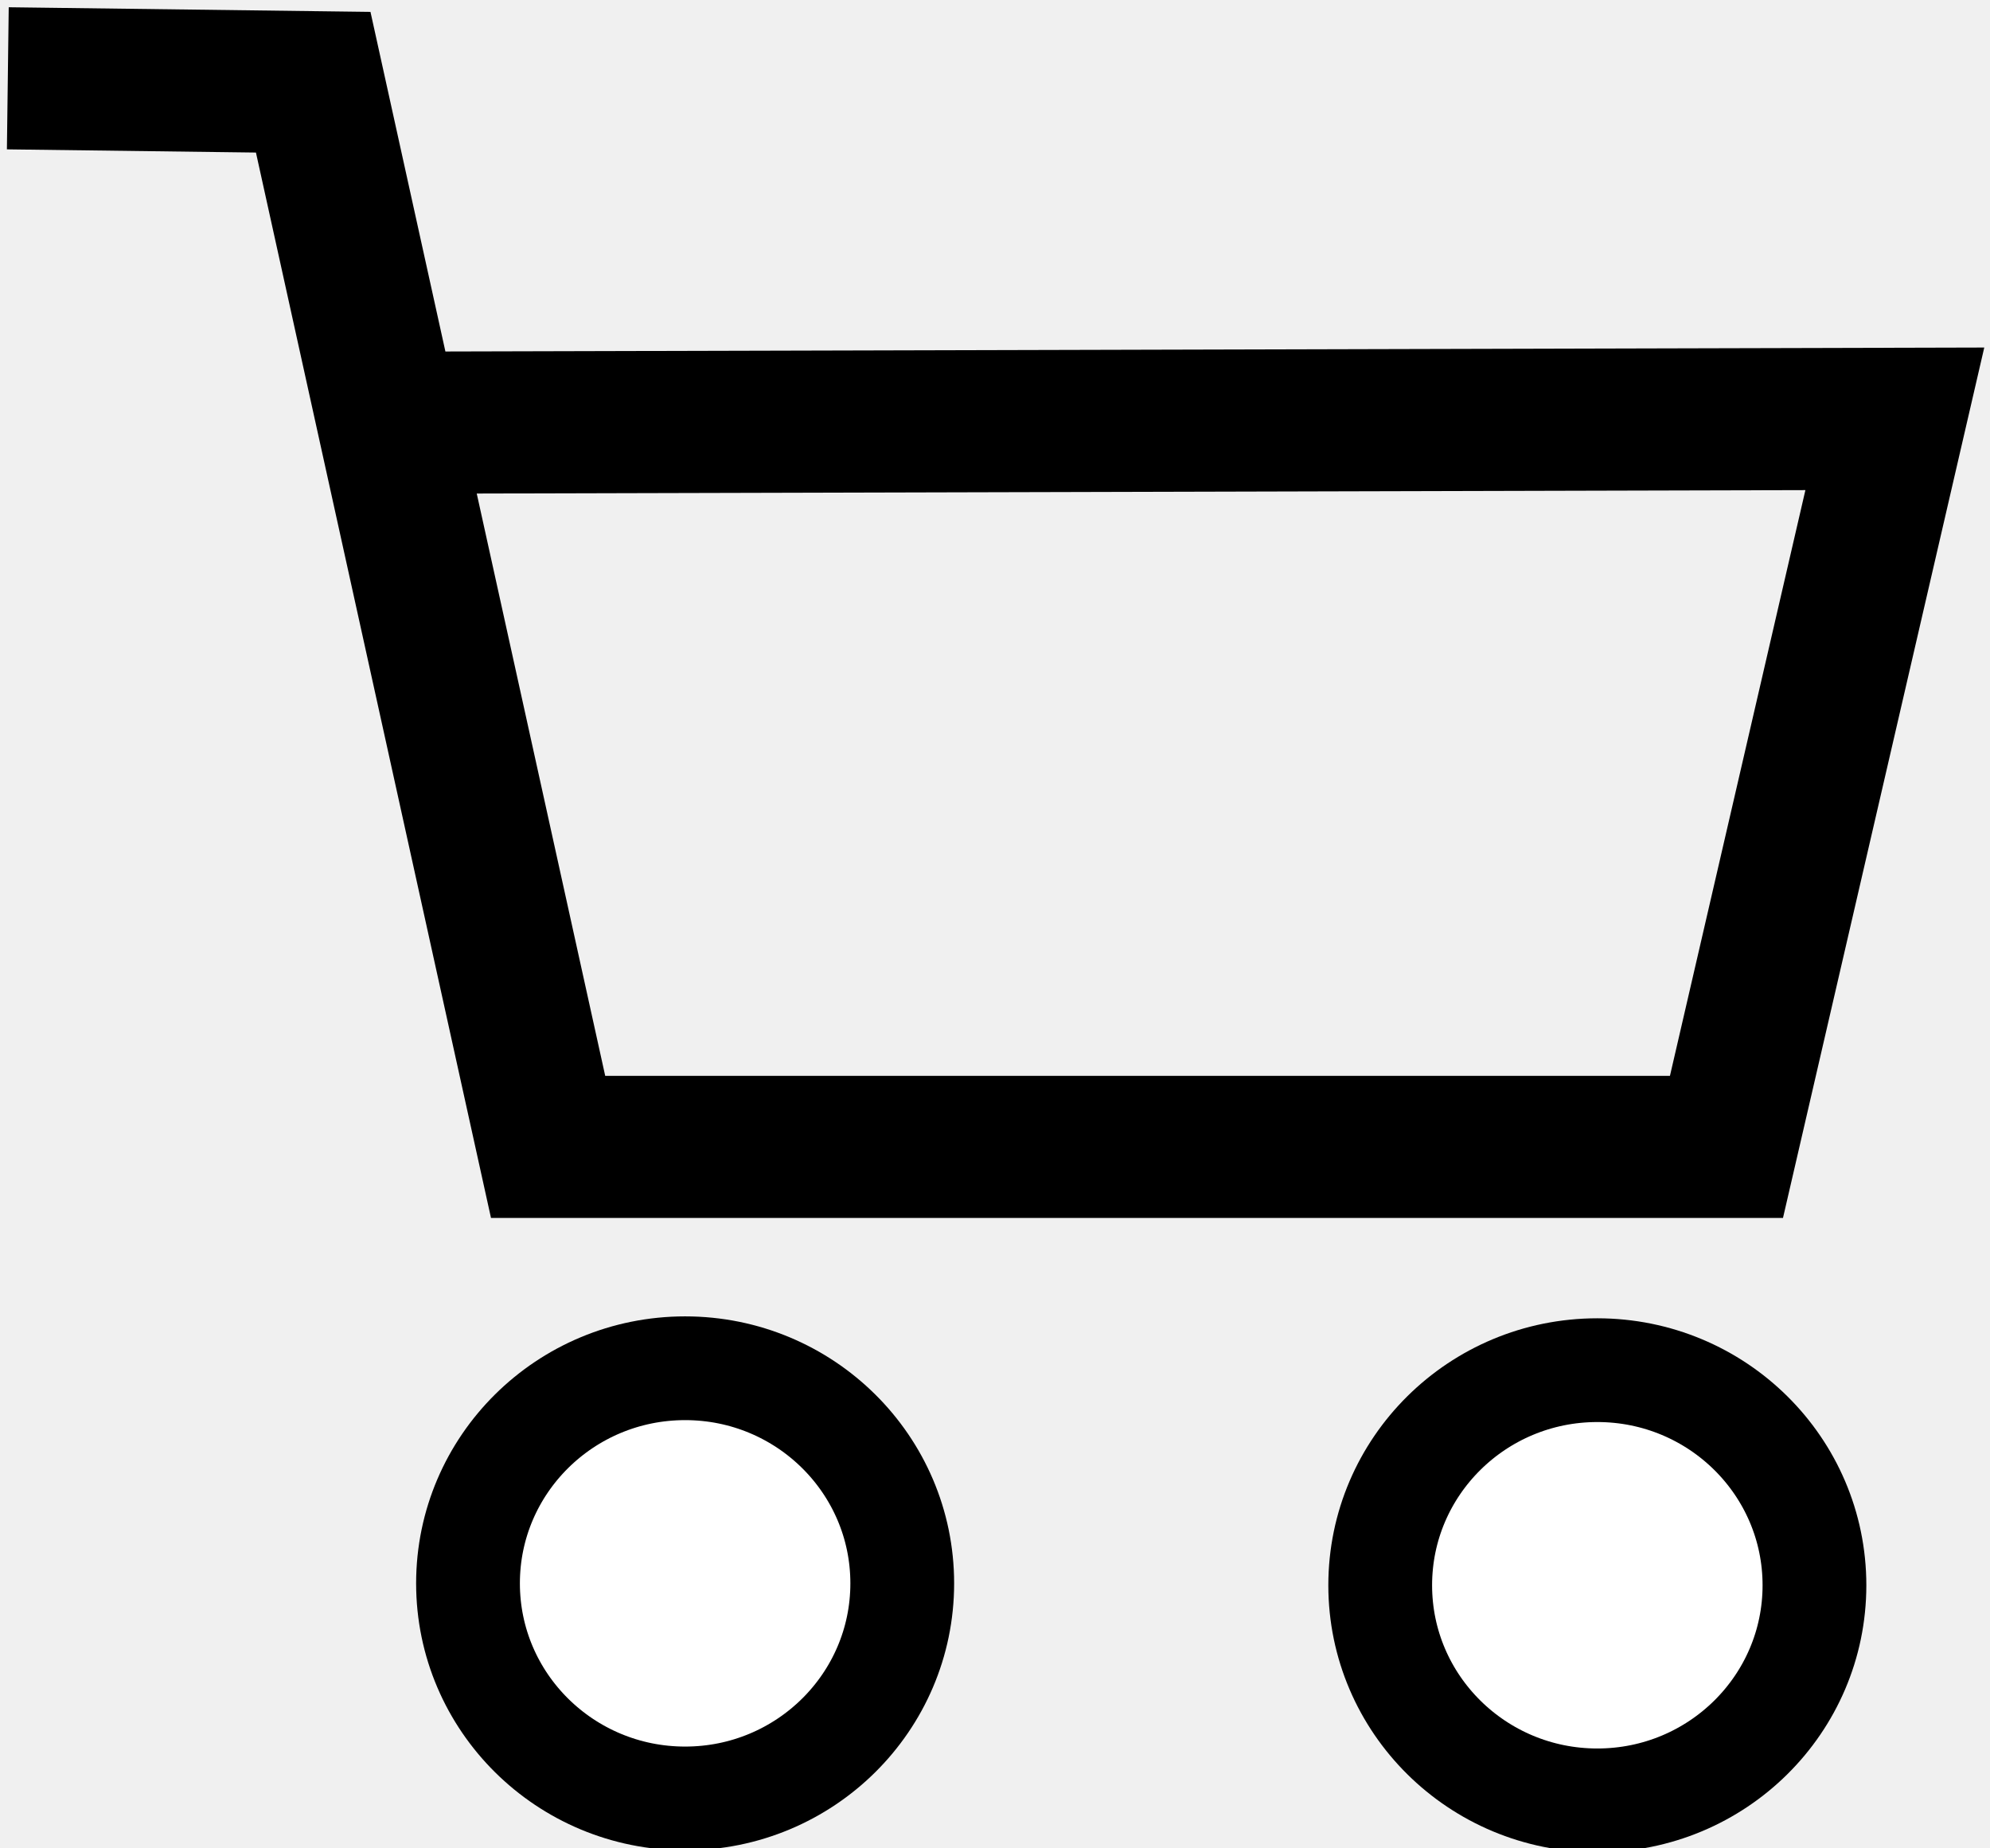
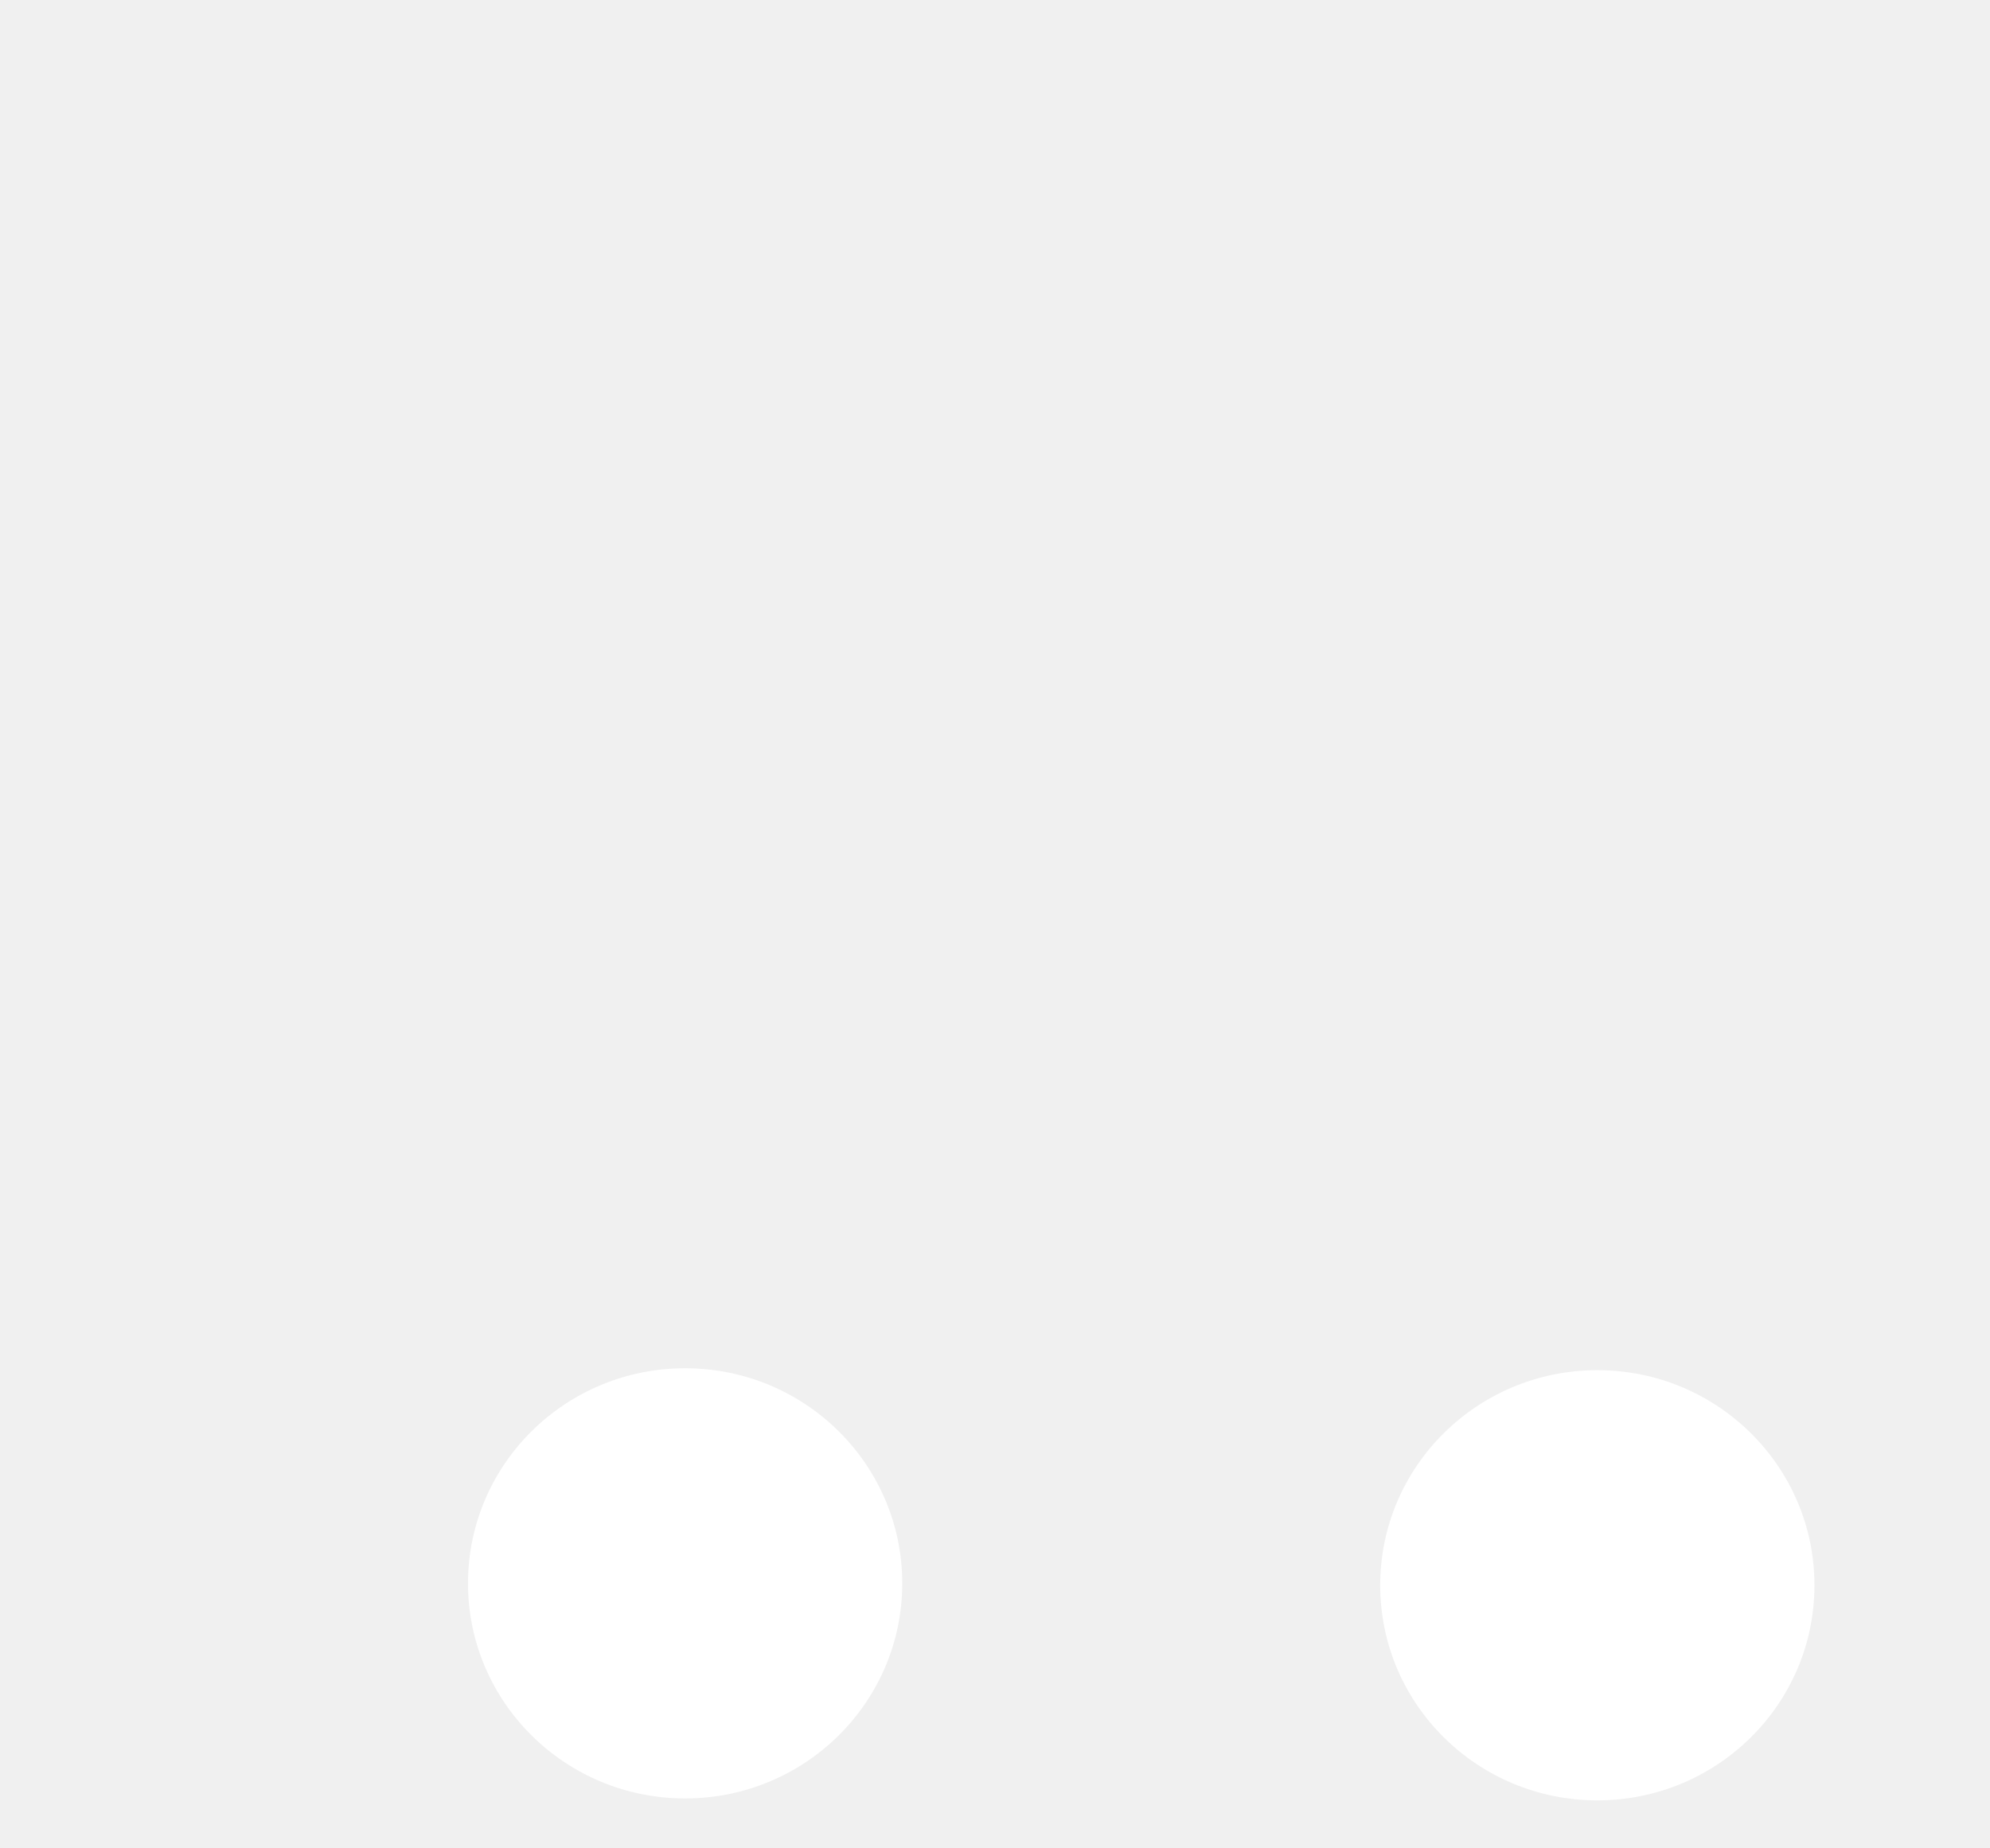
- <svg xmlns="http://www.w3.org/2000/svg" width="28" height="26">
-   <path d="M.11 1.102l4.297.055L7.712 16.14h16.58l2.369-10.246-21.373.055" fill="none" stroke="#000" stroke-width="2" />
-   <ellipse cx="9.64" cy="22.282" rx="3.055" ry="3.027" fill="#fff" stroke="#000" stroke-width="1.46" />
-   <ellipse cx="22.475" cy="22.309" rx="3.055" ry="3.027" fill="#fff" stroke="#000" stroke-width="1.46" />
+ <svg width="28" height="26">
+   <path d="M.11 1.102l4.297.055L7.712 16.14h16.58l2.369-10.246-21.373.055" fill="none" />
+   <ellipse cx="9.64" cy="22.282" rx="3.055" ry="3.027" fill="#fff" />
+   <ellipse cx="22.475" cy="22.309" rx="3.055" ry="3.027" fill="#fff" />
</svg>
